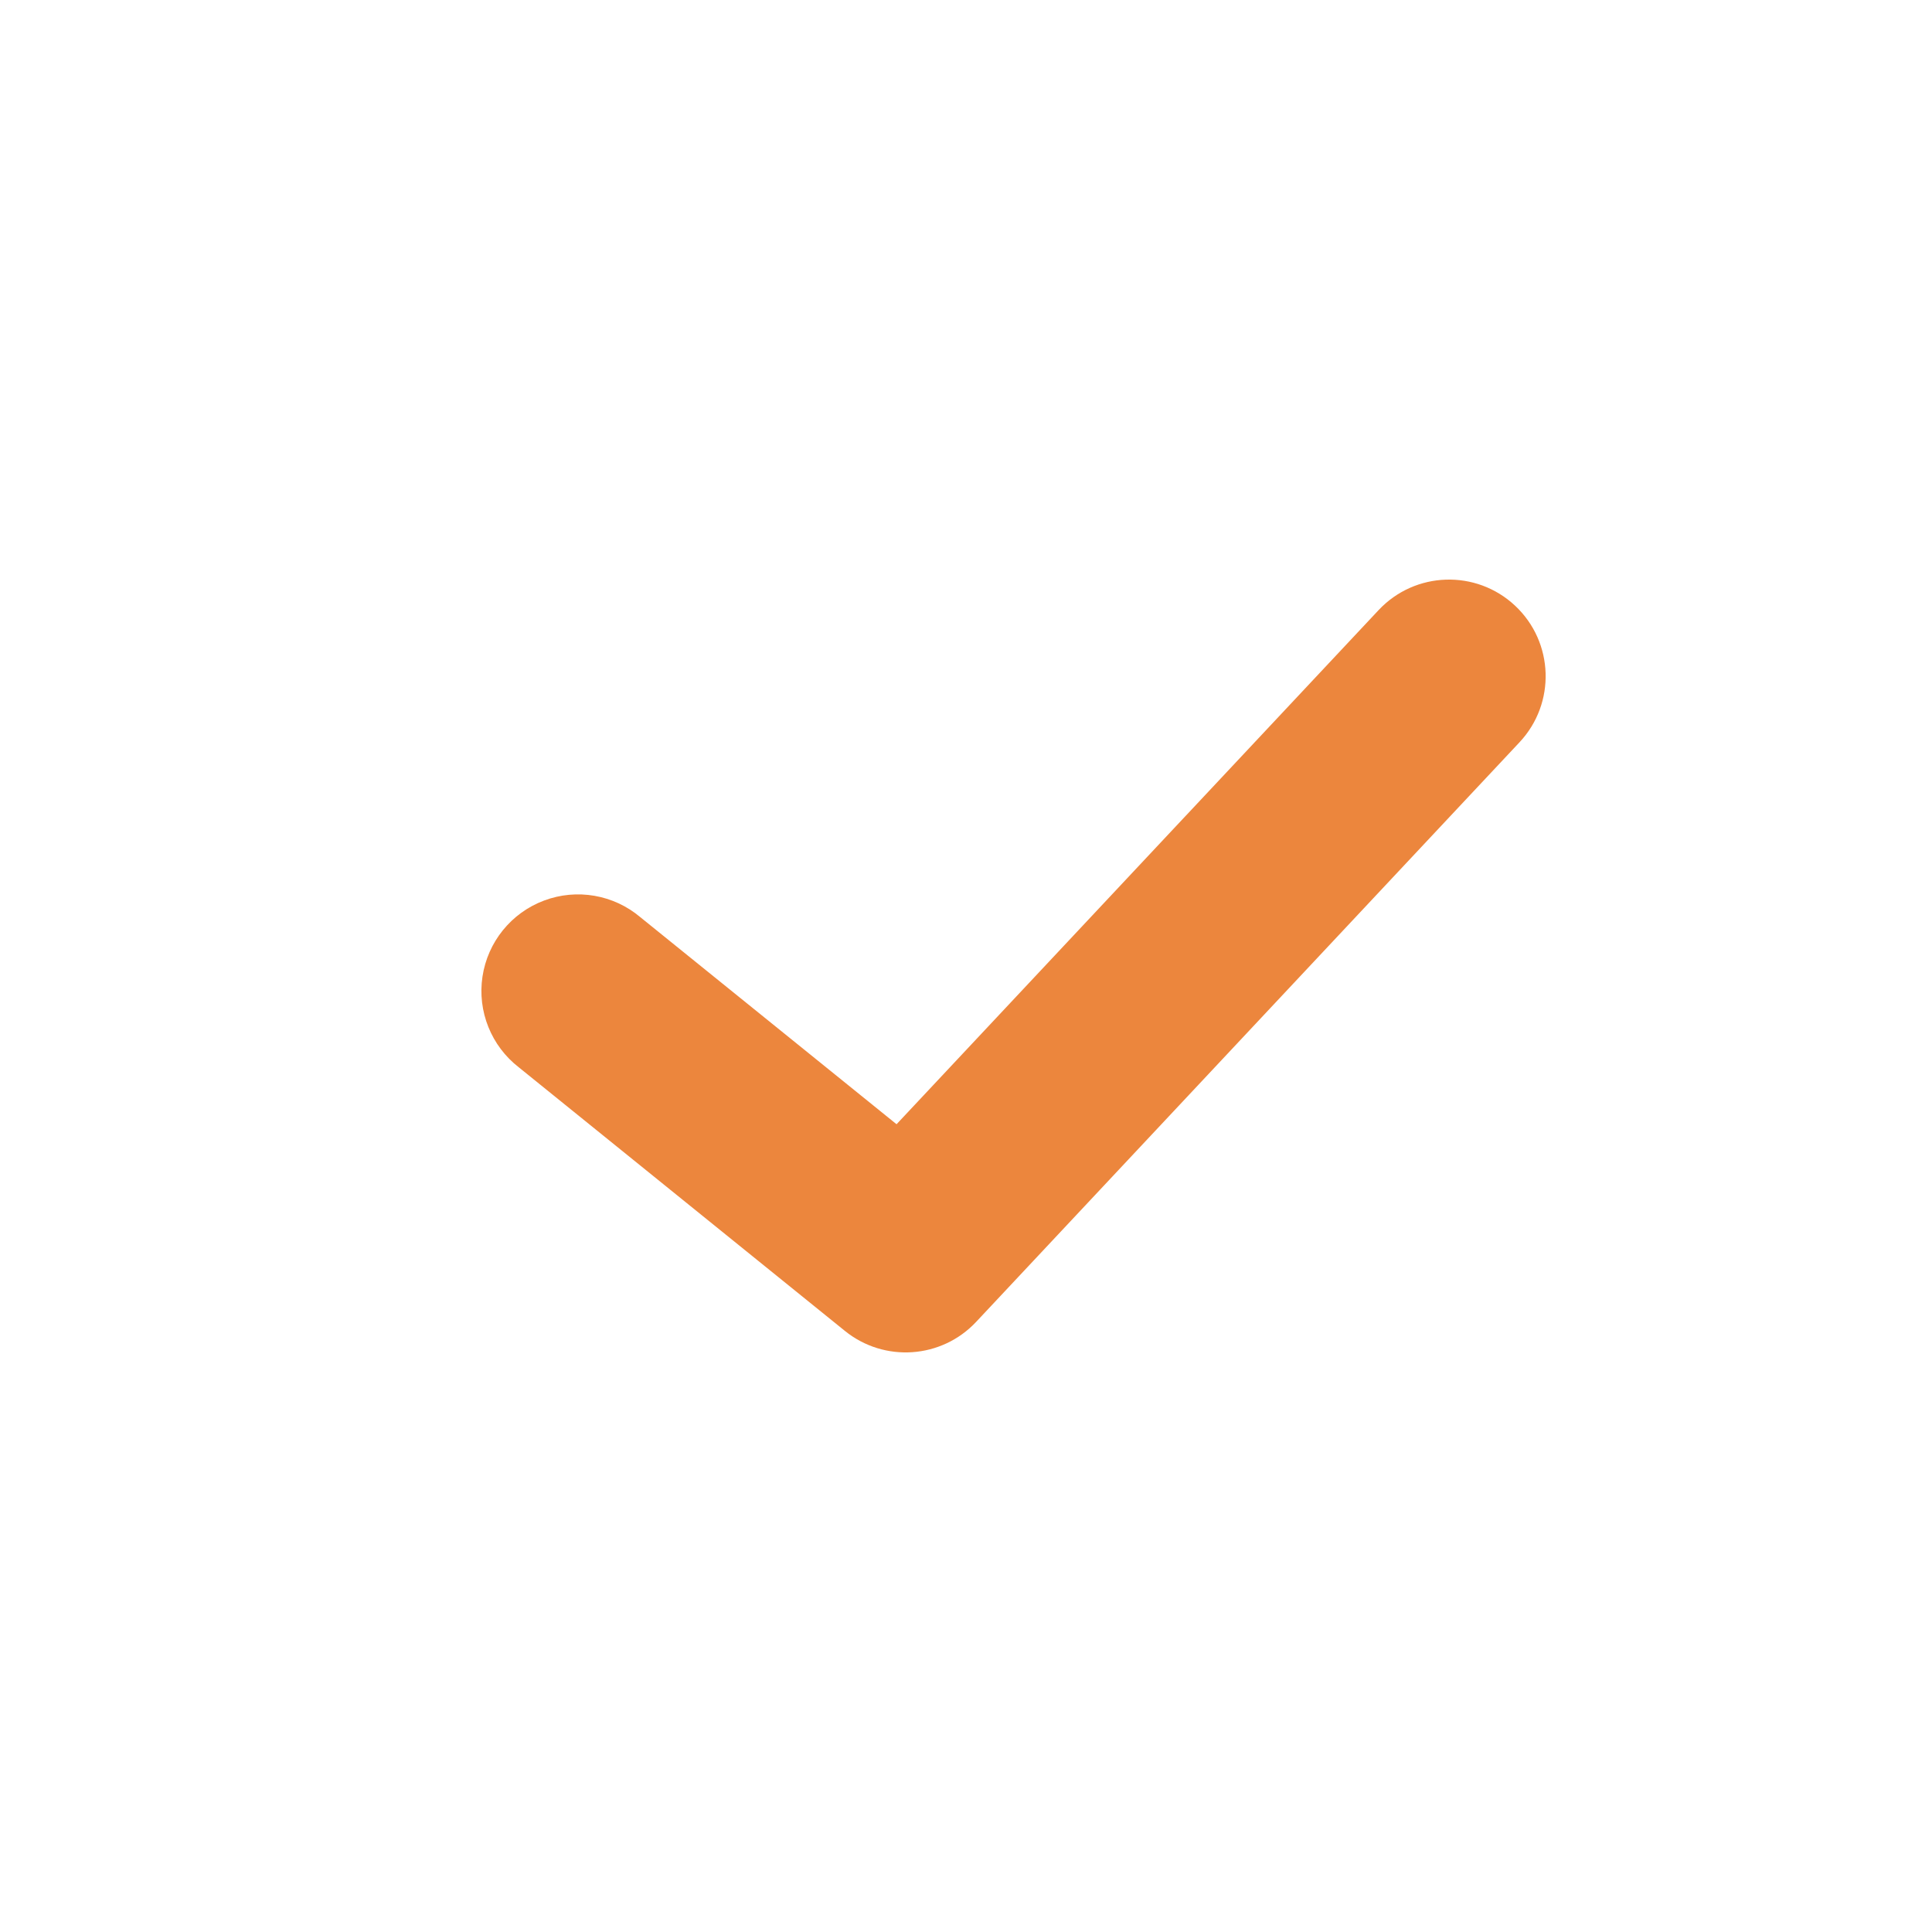
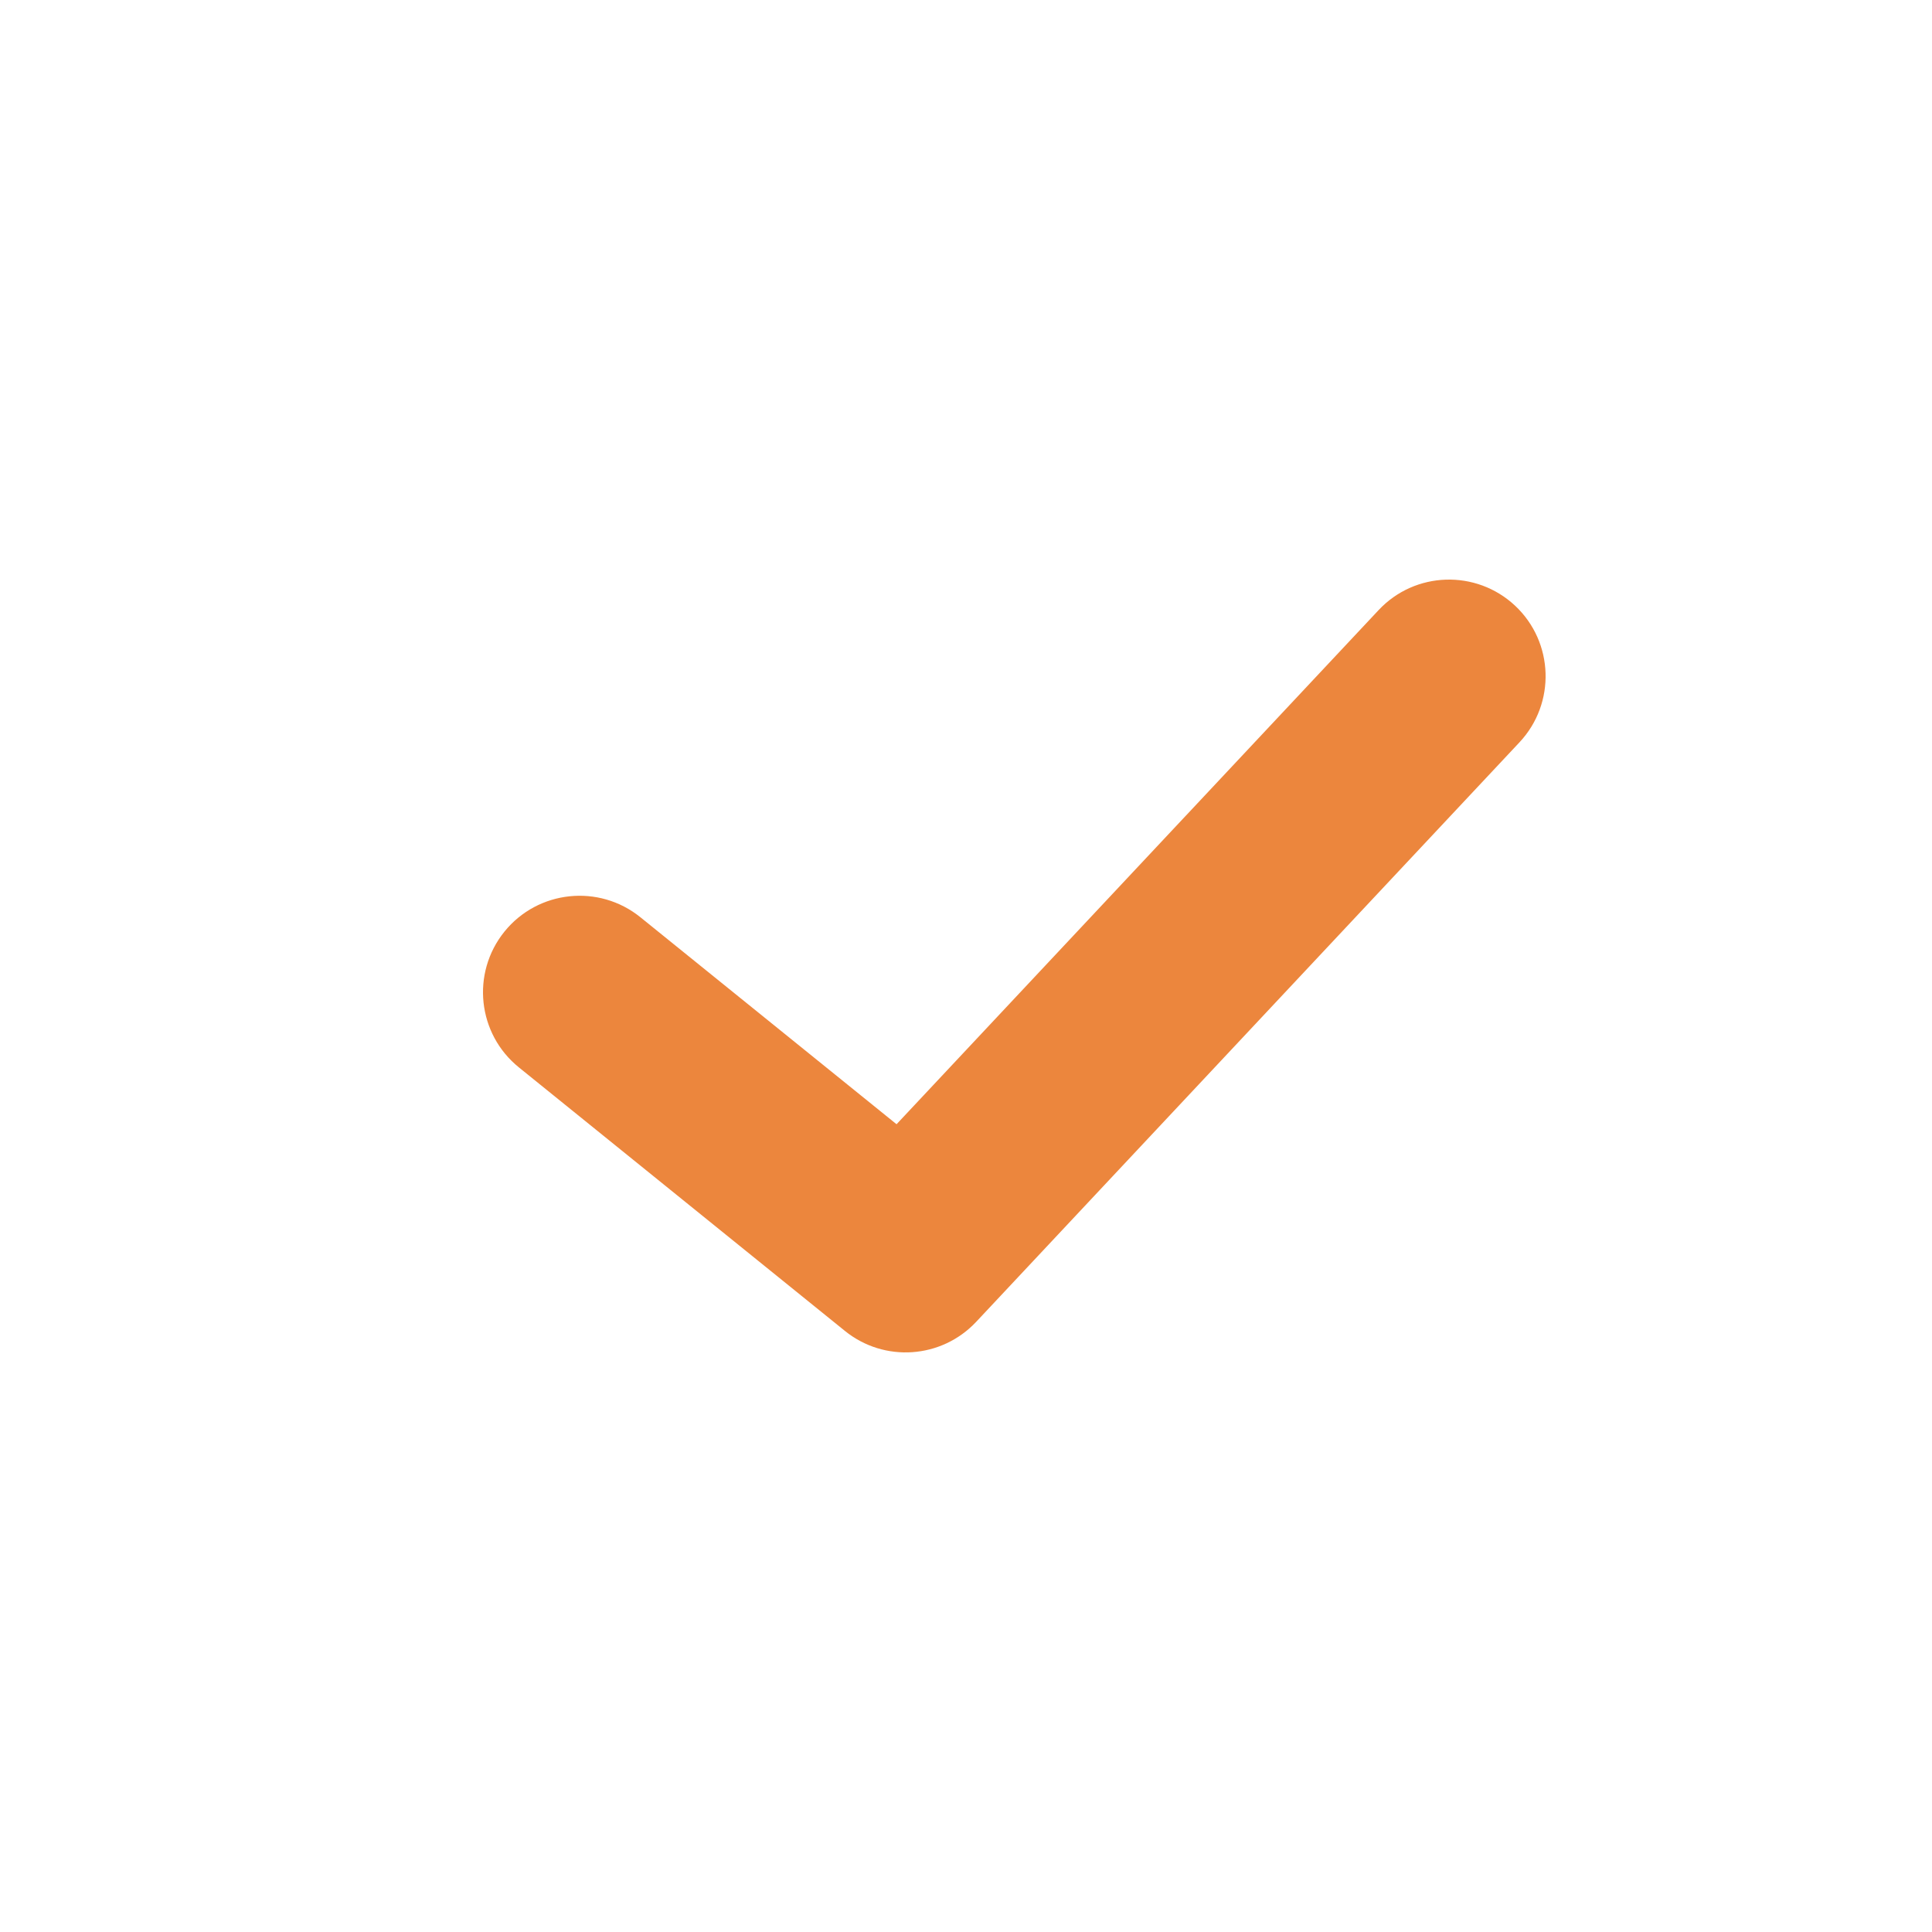
- <svg xmlns="http://www.w3.org/2000/svg" width="20" height="20" fill="none">
-   <path fill-rule="evenodd" clip-rule="evenodd" d="M15.684 6.27a1 1 0 01.046 1.414l-5.625 6a1 1 0 01-1.358.094L5.372 11.05a1 1 0 111.257-1.555l2.652 2.143 4.99-5.322a1 1 0 011.413-.046z" fill="#EC863D" />
+ <svg xmlns="http://www.w3.org/2000/svg" width="20" height="20" viewBox="0 0 20 20" fill="none">
+   <path fill-rule="evenodd" clip-rule="evenodd" d="M15.684 6.27C16.087 6.648 16.107 7.281 15.73 7.684L10.105 13.684C9.746 14.066 9.154 14.107 8.747 13.778L5.372 11.05C4.942 10.703 4.875 10.074 5.222 9.644C5.569 9.215 6.199 9.148 6.629 9.495L9.281 11.638L14.271 6.316C14.648 5.913 15.281 5.893 15.684 6.27Z" fill="#EC863D" />
</svg>
